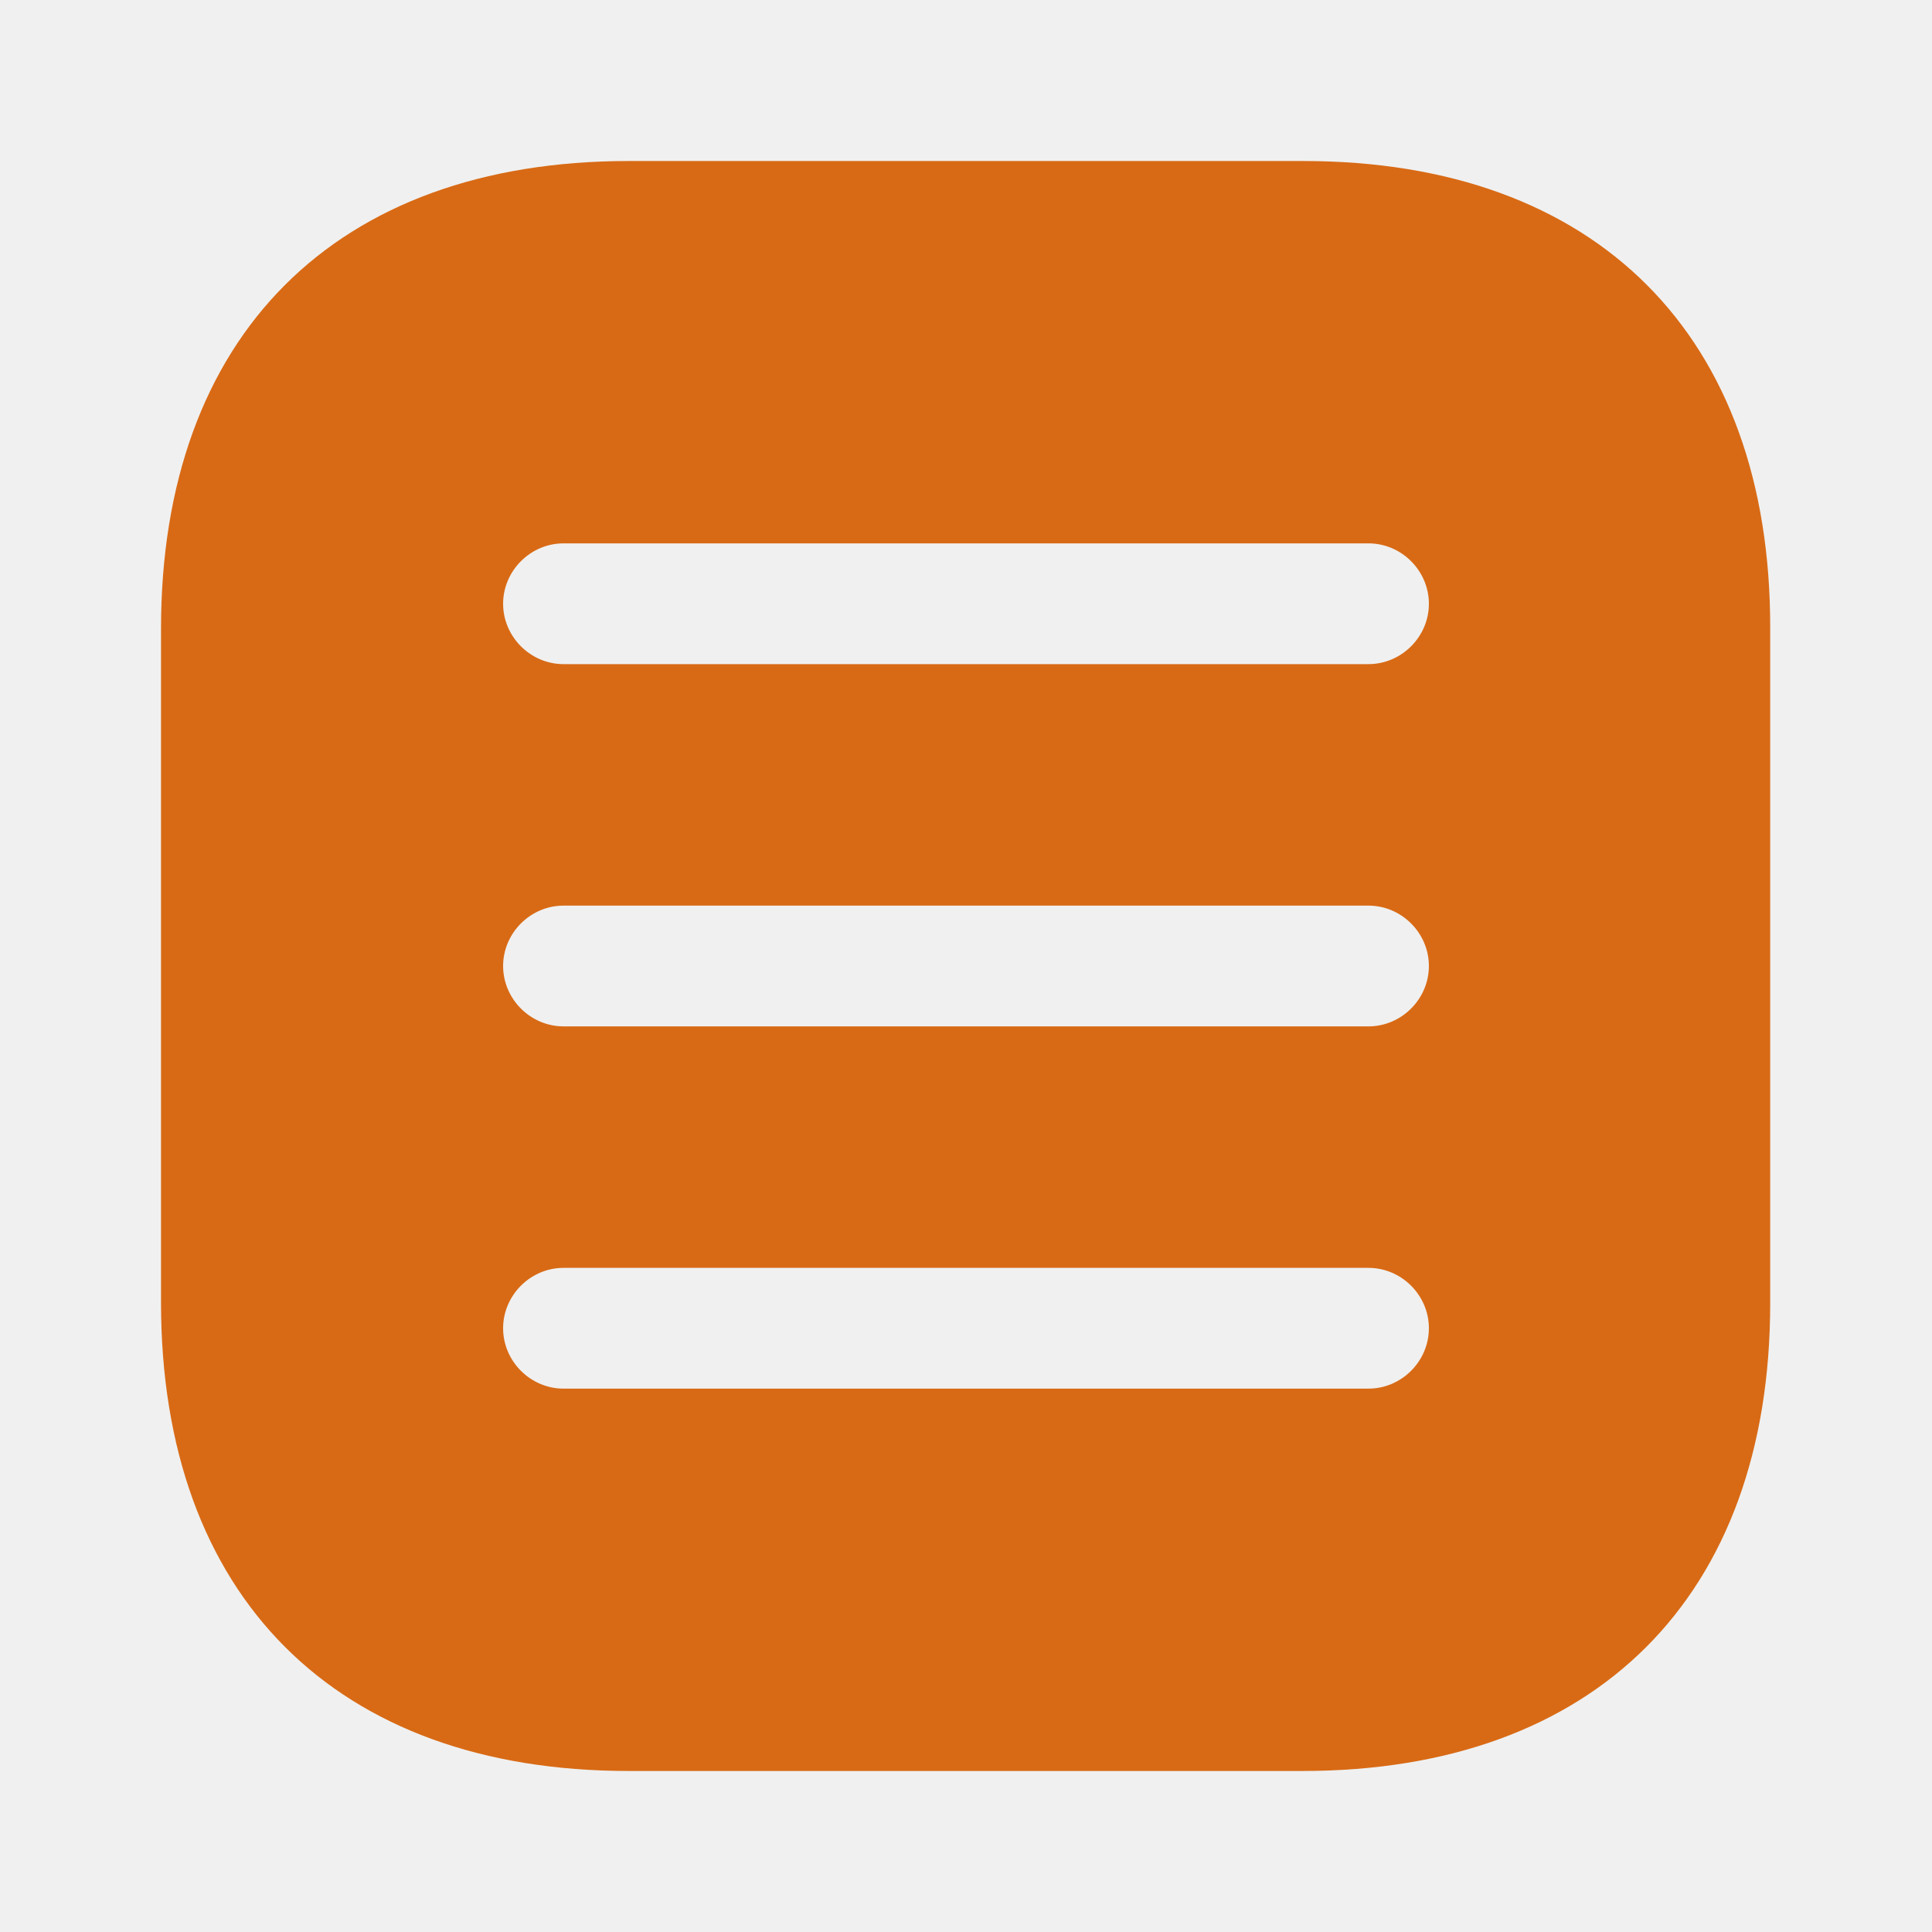
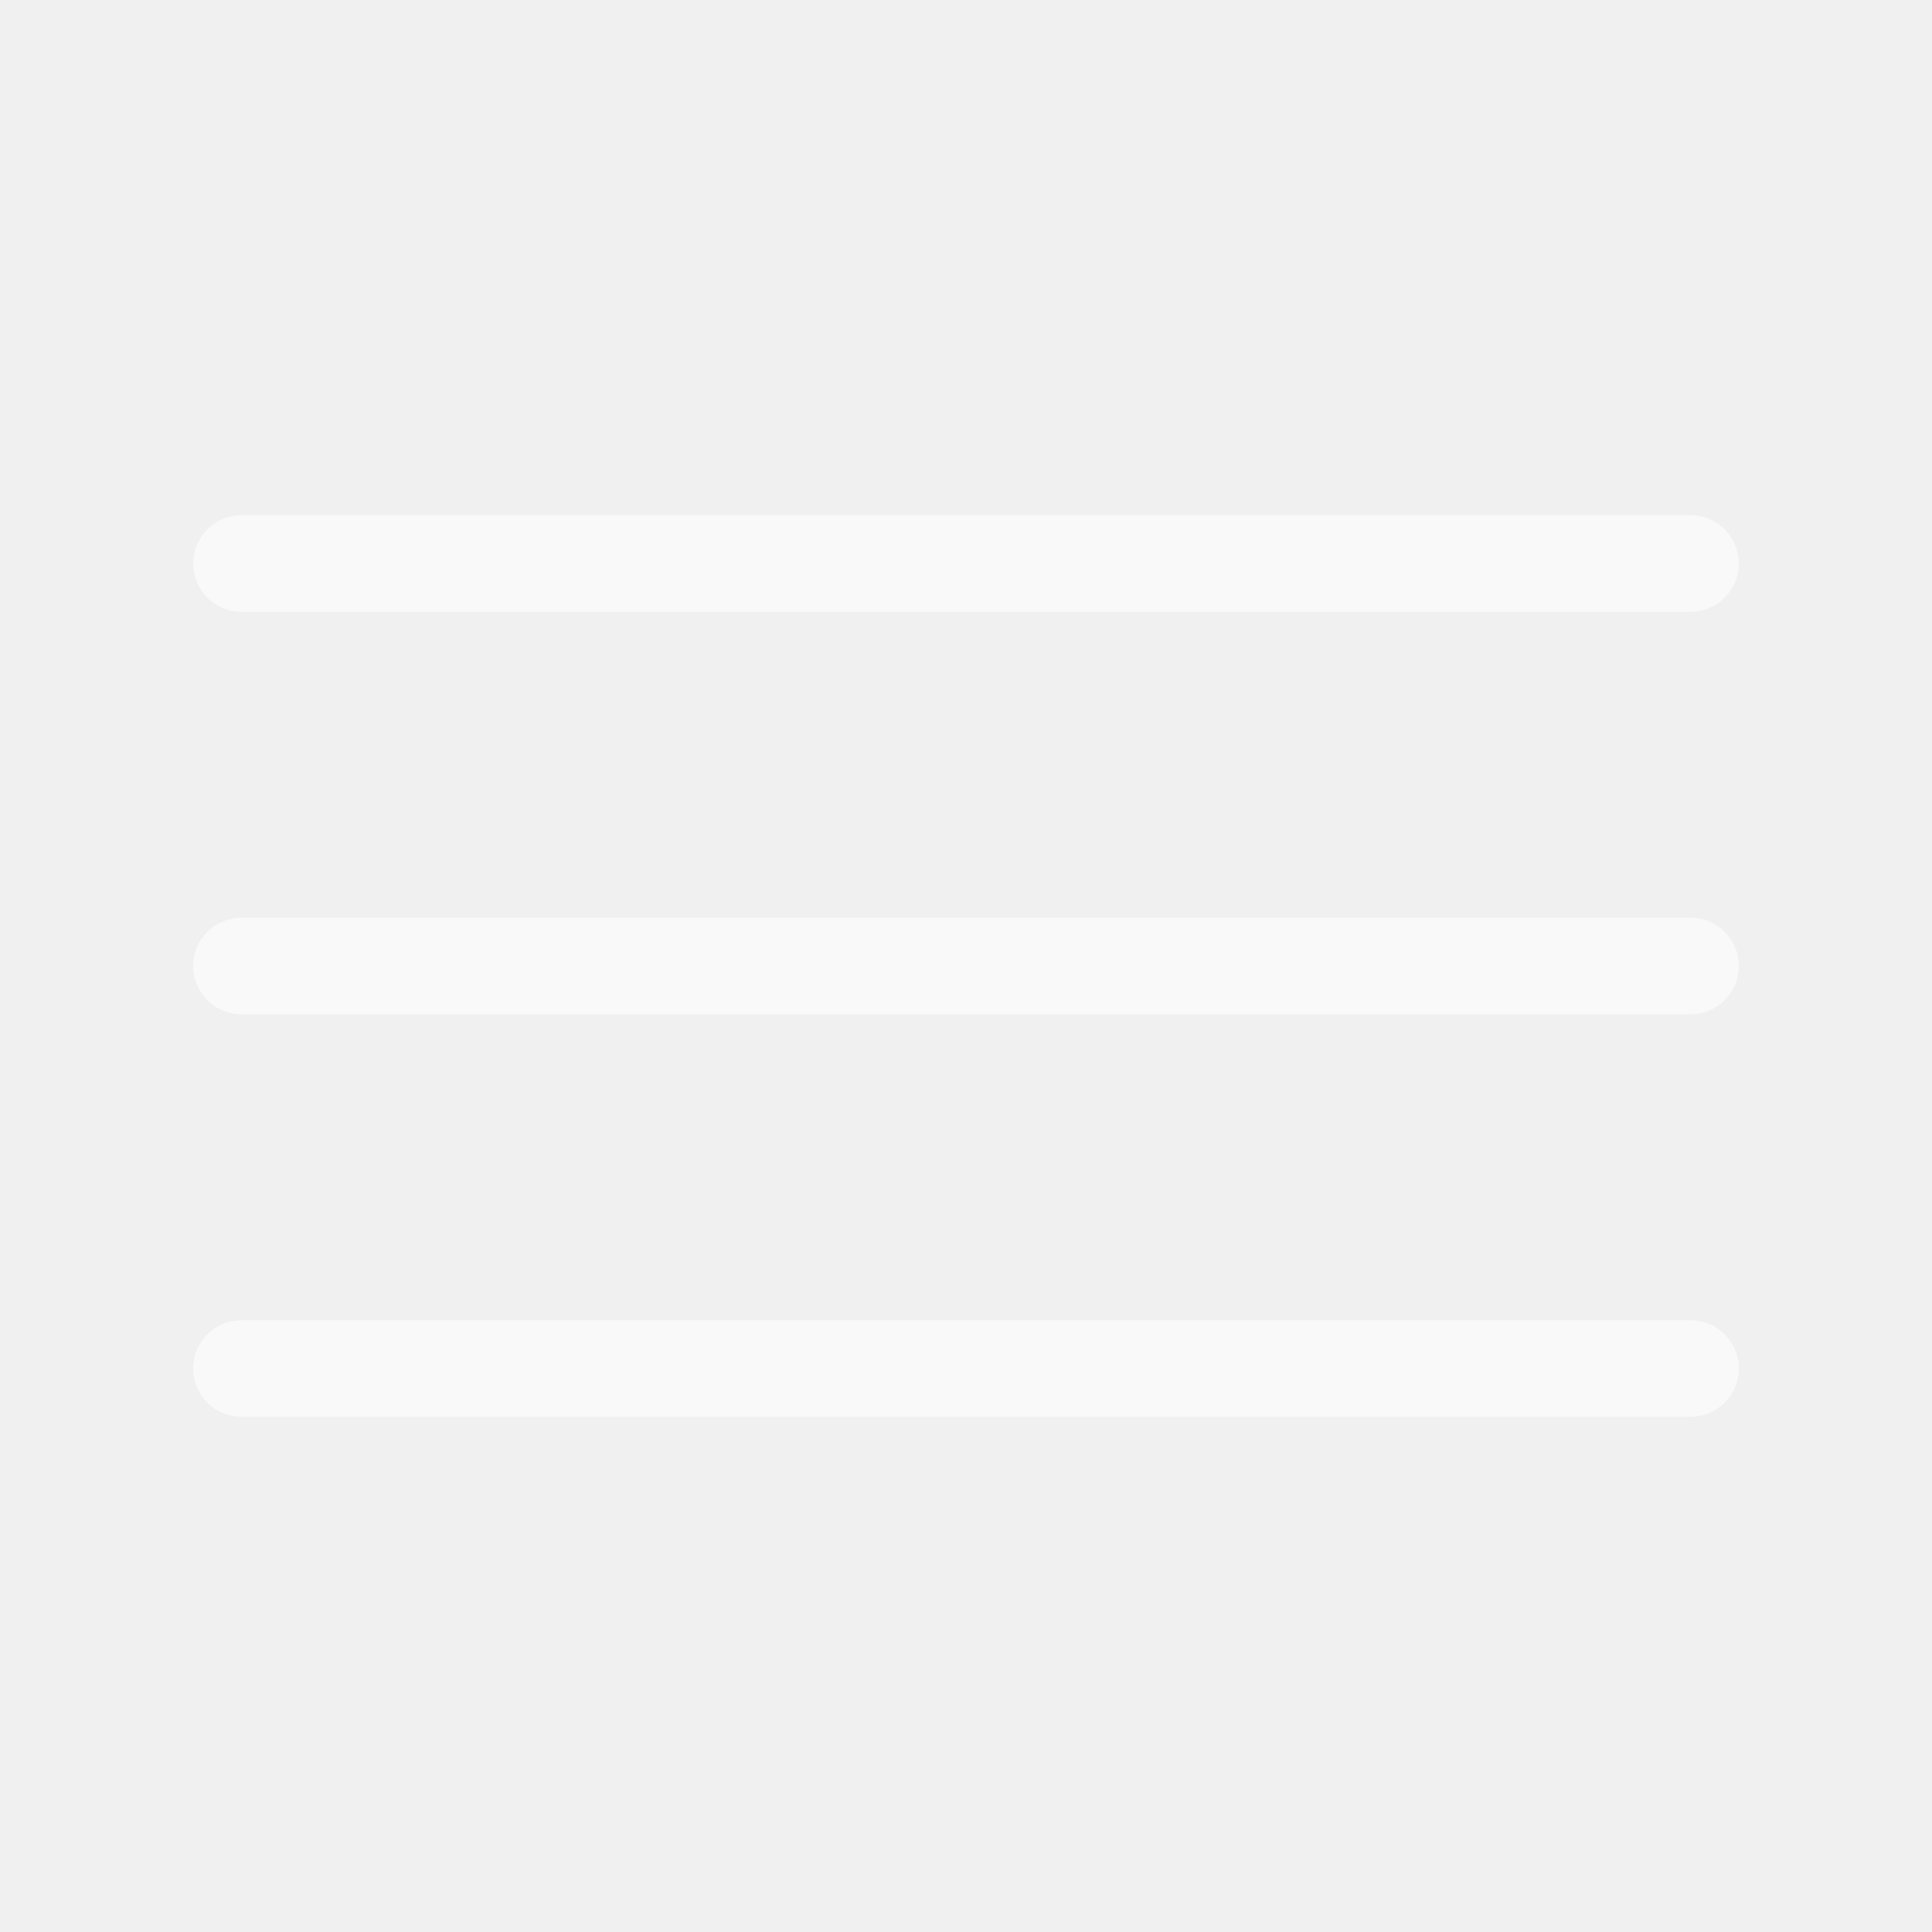
- <svg xmlns="http://www.w3.org/2000/svg" width="44" height="44" viewBox="0 0 44 44" fill="none">
-   <path d="M29.682 3.667H14.318C7.645 3.667 3.667 7.645 3.667 14.318V29.663C3.667 36.355 7.645 40.333 14.318 40.333H29.663C36.337 40.333 40.315 36.355 40.315 29.682V14.318C40.333 7.645 36.355 3.667 29.682 3.667ZM31.167 31.625H12.833C12.082 31.625 11.458 31.002 11.458 30.25C11.458 29.498 12.082 28.875 12.833 28.875H31.167C31.918 28.875 32.542 29.498 32.542 30.25C32.542 31.002 31.918 31.625 31.167 31.625ZM31.167 23.375H12.833C12.082 23.375 11.458 22.752 11.458 22C11.458 21.248 12.082 20.625 12.833 20.625H31.167C31.918 20.625 32.542 21.248 32.542 22C32.542 22.752 31.918 23.375 31.167 23.375ZM31.167 15.125H12.833C12.082 15.125 11.458 14.502 11.458 13.75C11.458 12.998 12.082 12.375 12.833 12.375H31.167C31.918 12.375 32.542 12.998 32.542 13.75C32.542 14.502 31.918 15.125 31.167 15.125Z" fill="#D86A15" />
+ <svg xmlns="http://www.w3.org/2000/svg" width="30" height="30" viewBox="0 0 30 30" fill="none">
+   <path d="M3.75 8.75H26.25" stroke="white" stroke-opacity="0.6" stroke-width="1.5" stroke-linecap="round" />
+   <path d="M3.75 15H26.25" stroke="white" stroke-opacity="0.6" stroke-width="1.5" stroke-linecap="round" />
+   <path d="M3.75 21.25H26.25" stroke="white" stroke-opacity="0.6" stroke-width="1.5" stroke-linecap="round" />
</svg>
